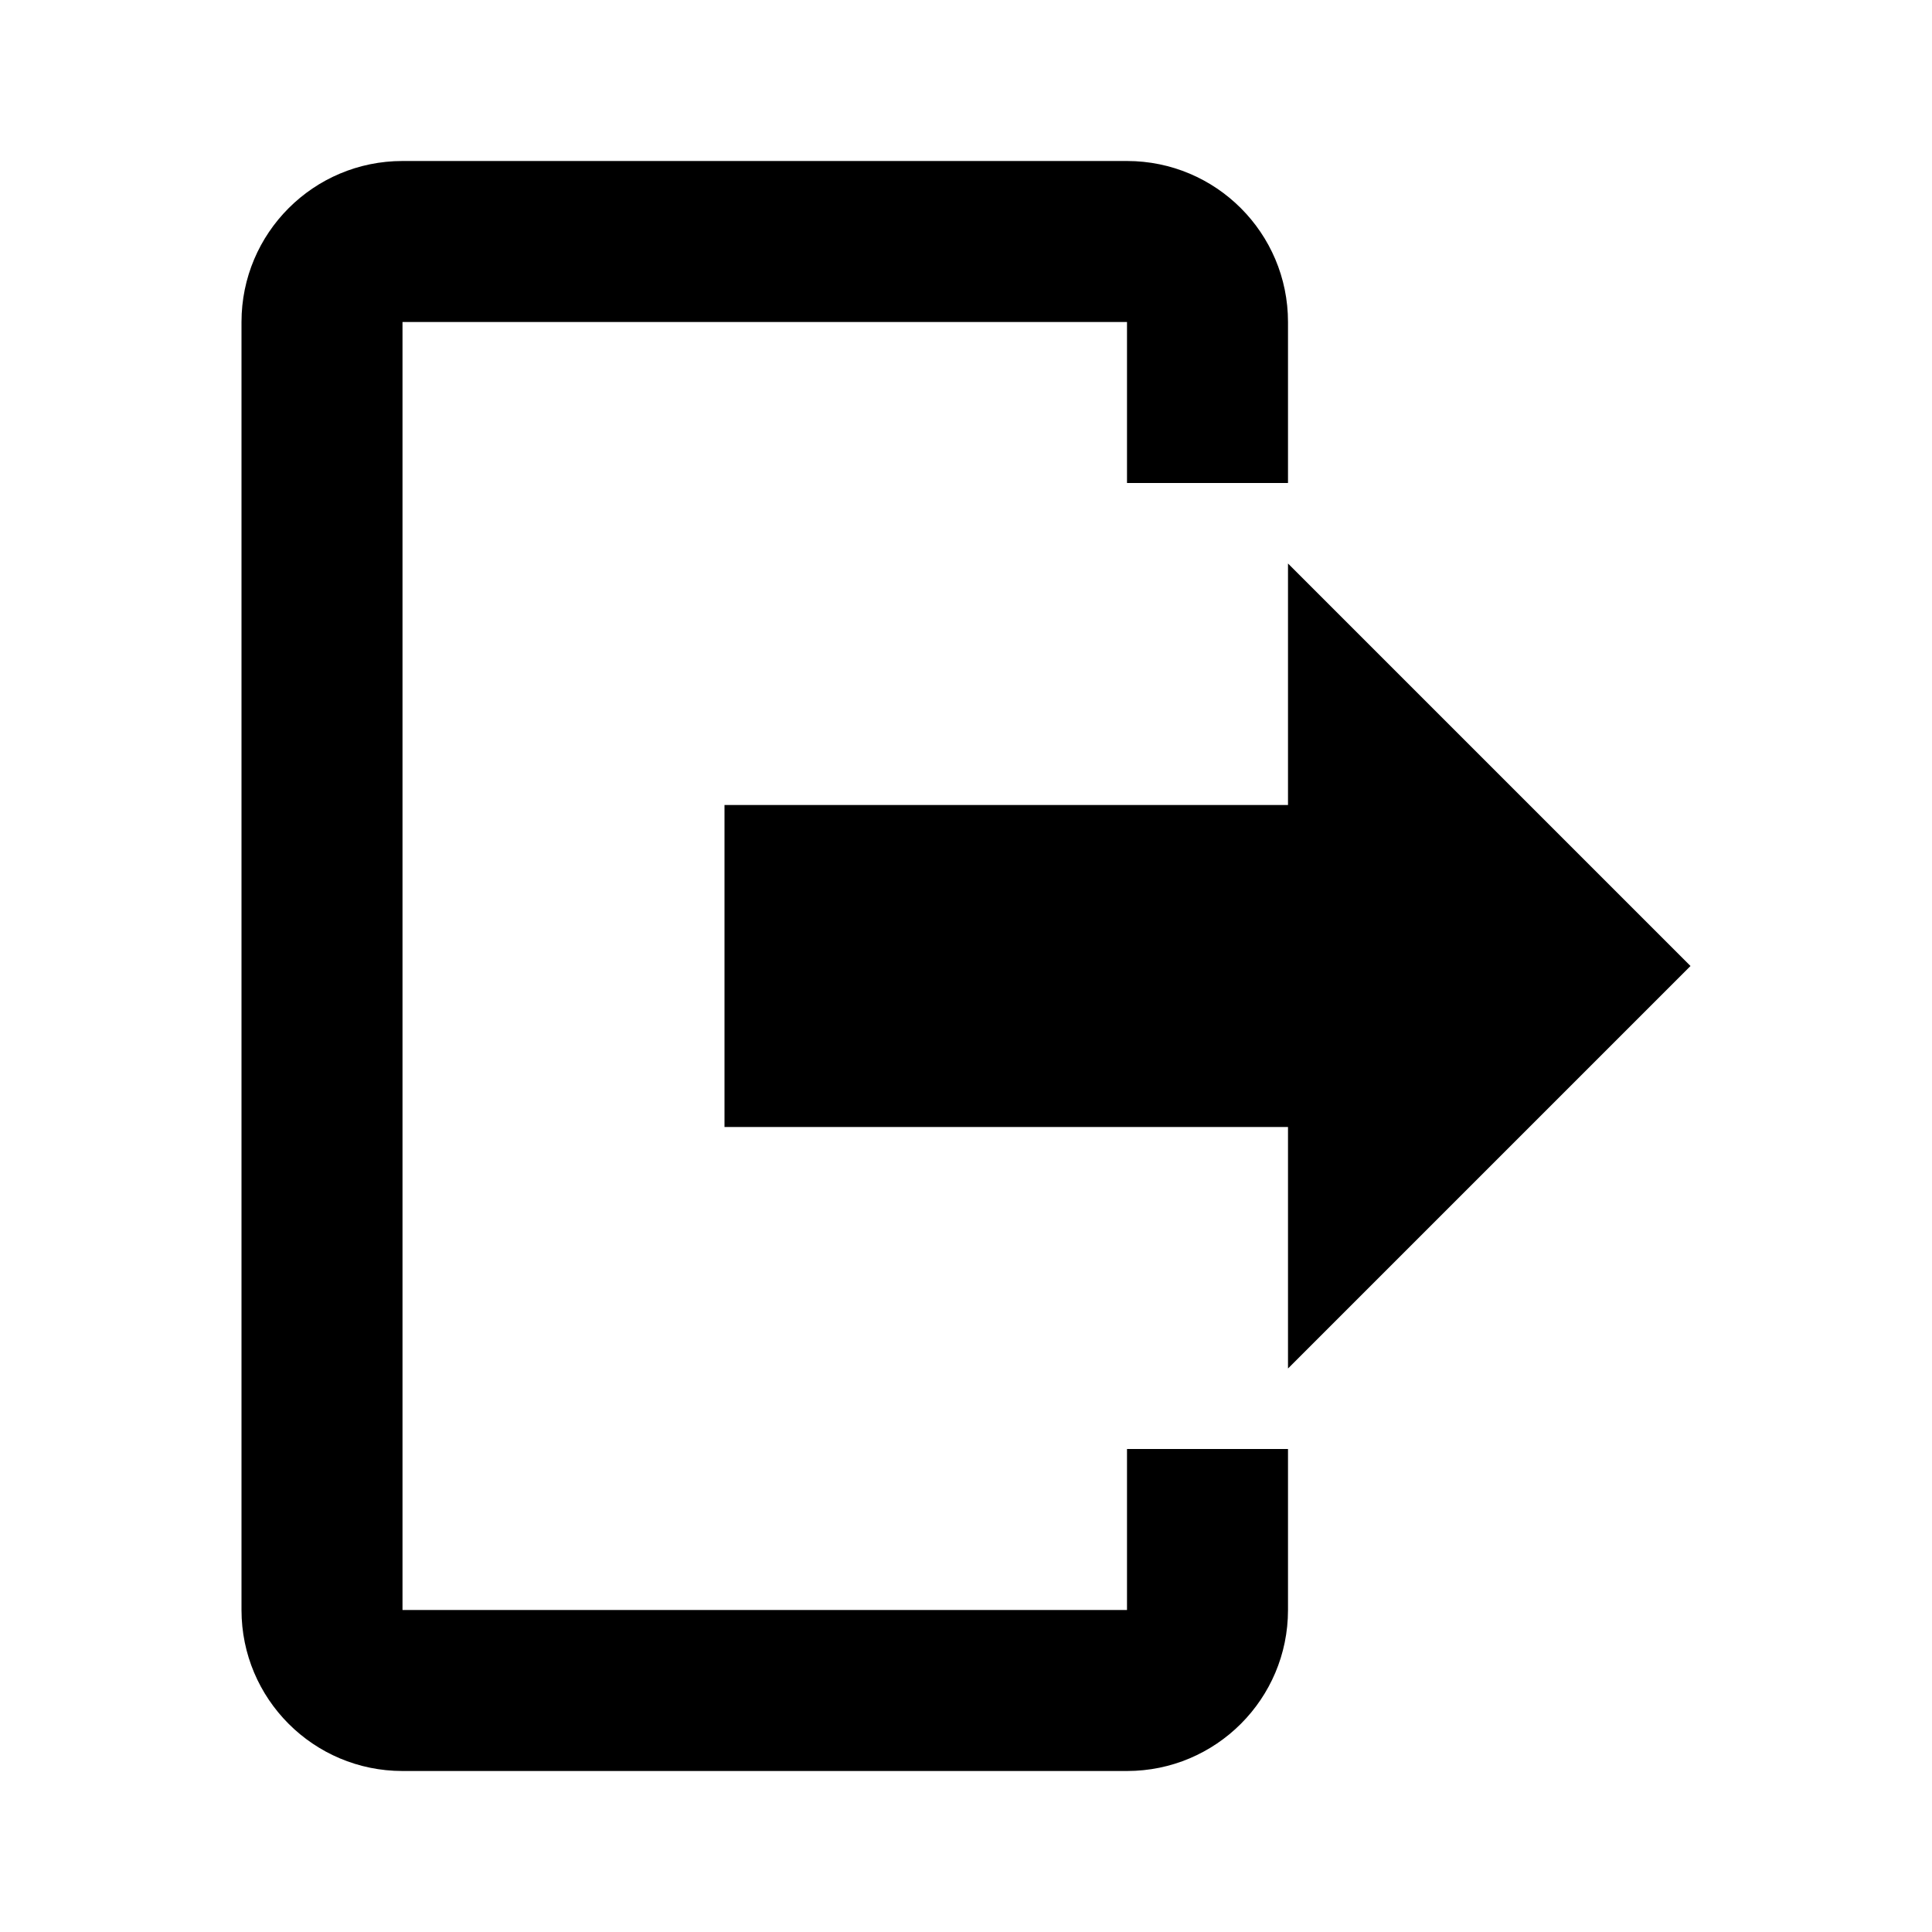
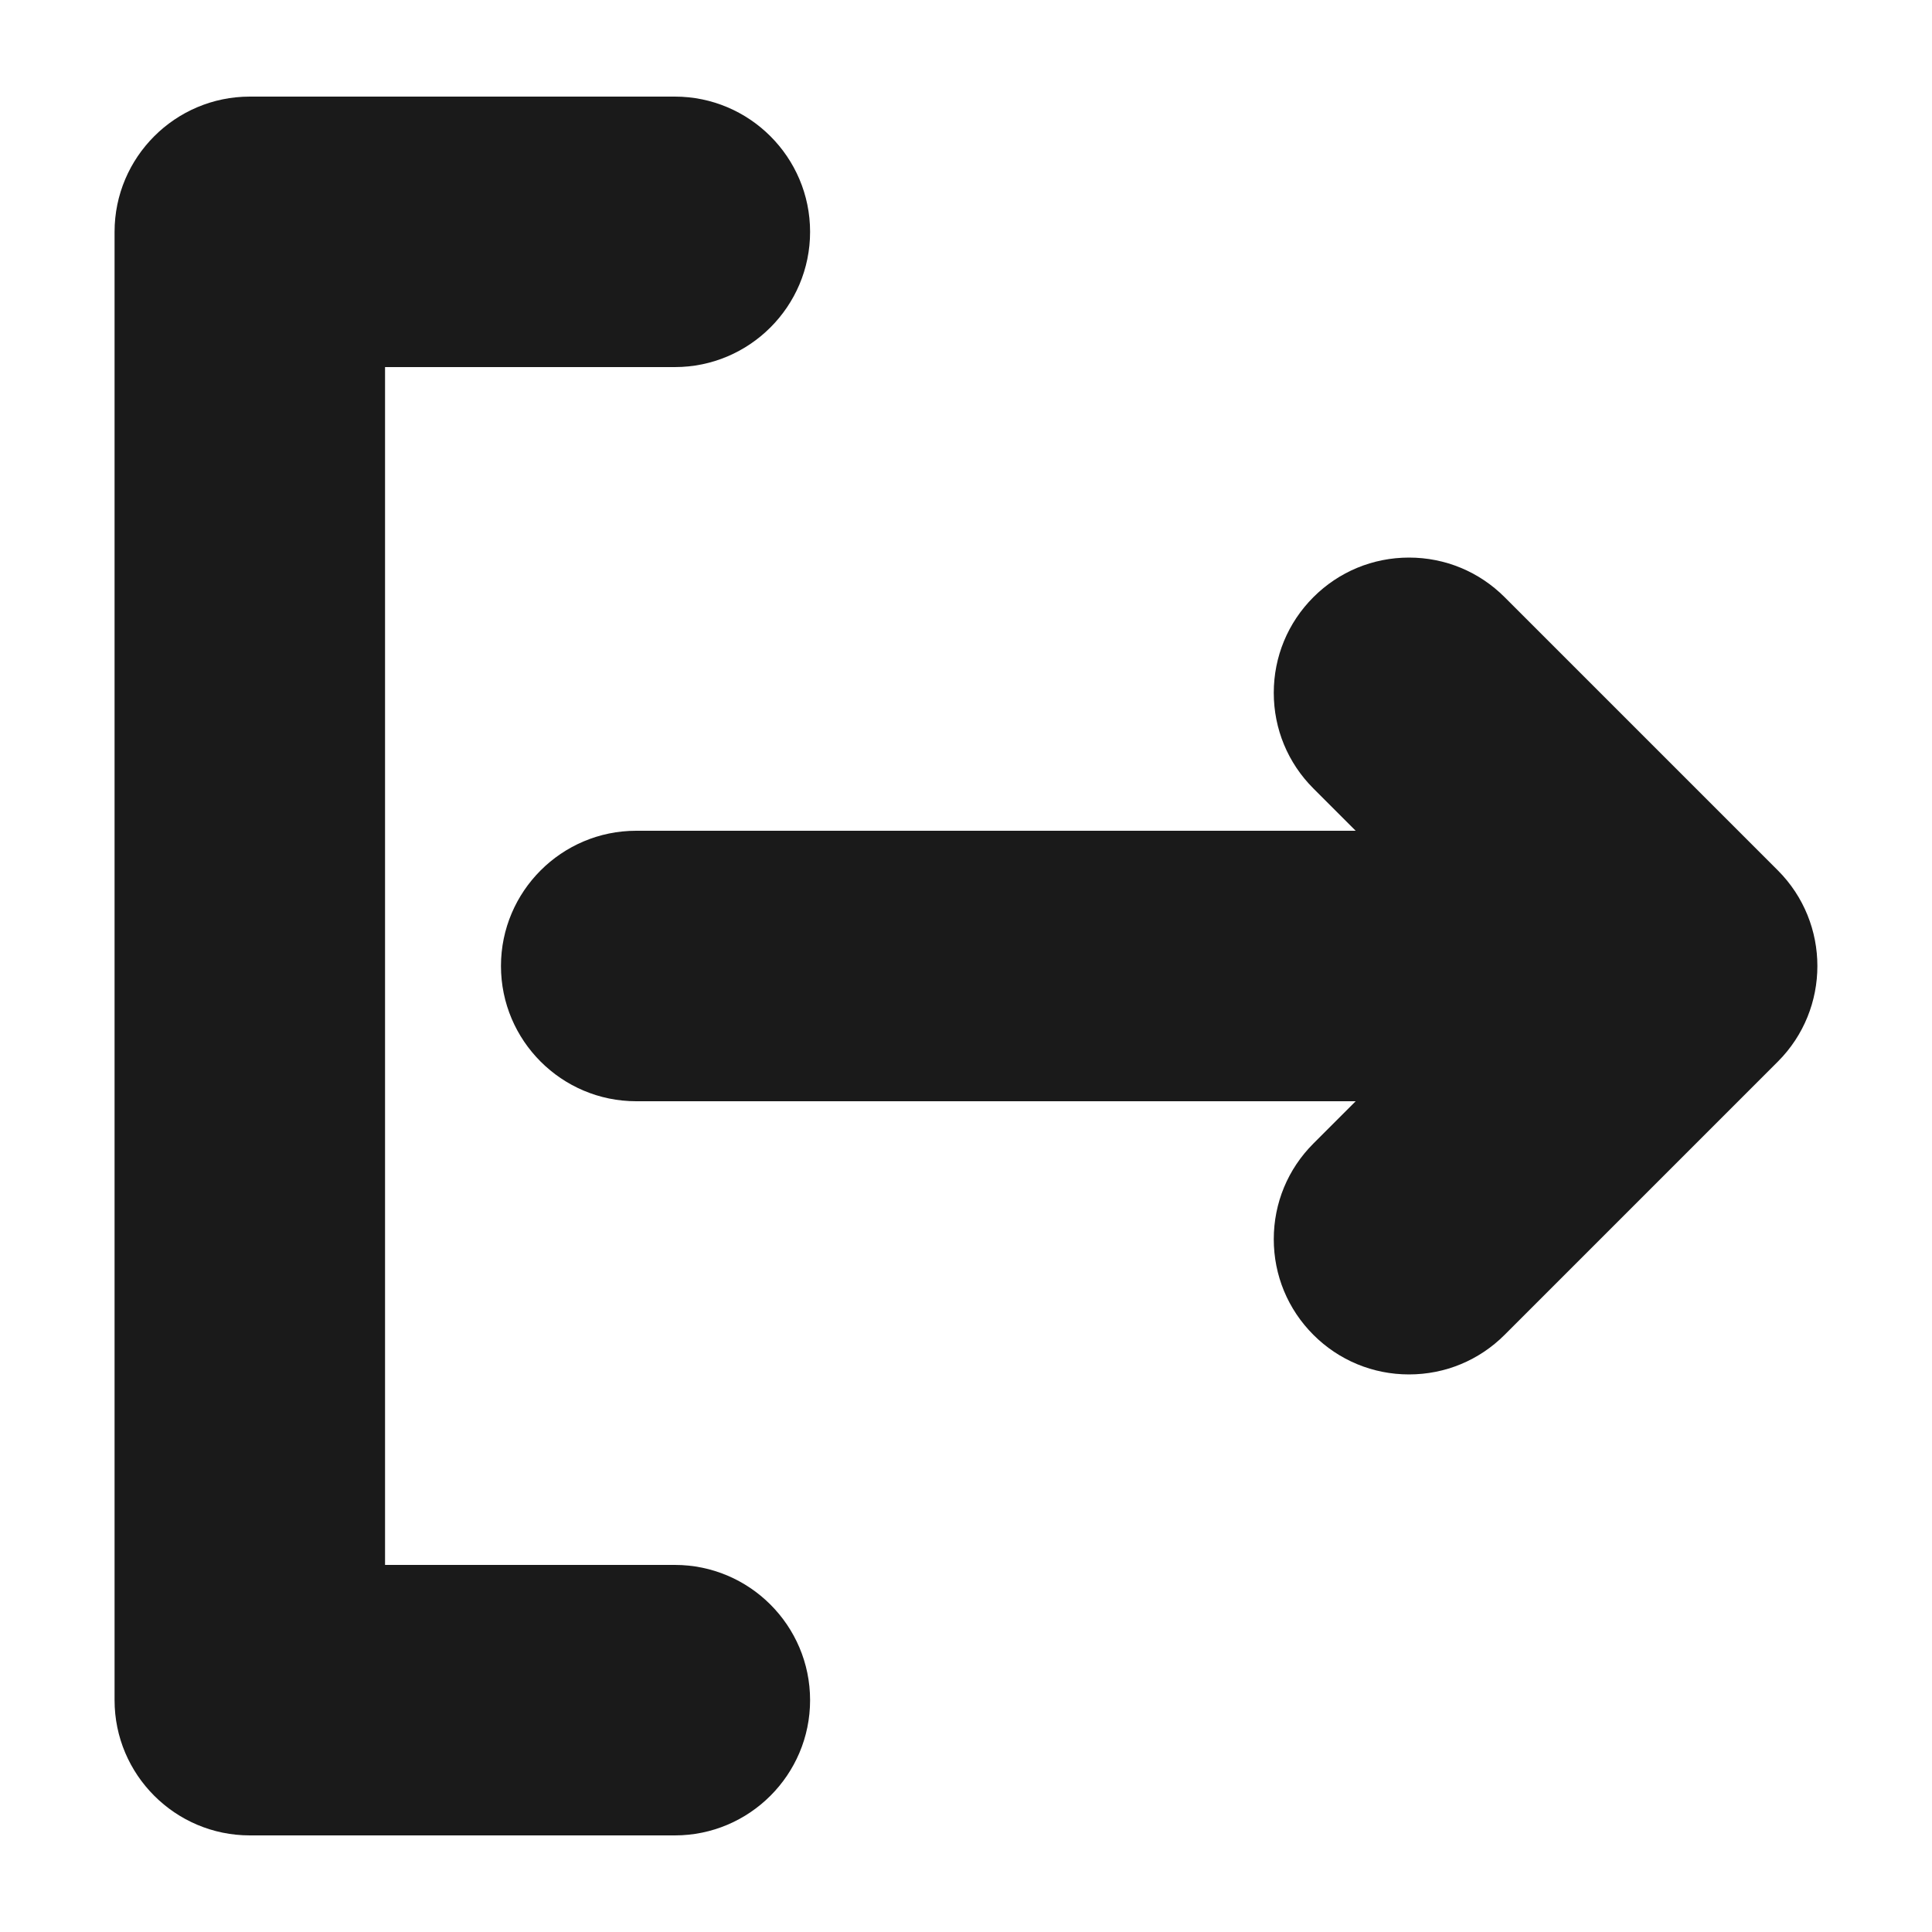
- <svg xmlns="http://www.w3.org/2000/svg" version="1.1" id="mdi-logout" width="24" height="24" viewBox="0 0 24 24">
-   <path d="M16,17V14H9V10H16V7L21,12L16,17M14,2A2,2 0 0,1 16,4V6H14V4H5V20H14V18H16V20A2,2 0 0,1 14,22H5A2,2 0 0,1 3,20V4A2,2 0 0,1 5,2H14Z" />
+ <svg xmlns="http://www.w3.org/2000/svg" height="100px" width="100px" fill="#1a1a1a" version="1.1" x="0px" y="0px" viewBox="0 0 100 100" style="enable-background:new 0 0 100 100;" xml:space="preserve">
+   <path d="M41.93,88c0,3.86-3.14,7-7,7h-22c-3.86,0-7-3.14-7-7V12c0-3.86,3.14-7,7-7h22c3.86,0,7,3.14,7,7s-3.14,7-7,7h-15v62h15  C38.79,81,41.93,84.14,41.93,88z M92.02,45.05L77.88,30.91c-1.32-1.32-3.08-2.05-4.95-2.05s-3.63,0.73-4.95,2.05  c-1.32,1.32-2.05,3.08-2.05,4.95s0.73,3.63,2.05,4.95L70.17,43H32.93c-3.86,0-7,3.14-7,7c0,3.86,3.14,7,7,7h37.24l-2.19,2.19  c-1.32,1.32-2.05,3.08-2.05,4.95c0,1.87,0.73,3.63,2.05,4.95c1.32,1.32,3.08,2.05,4.95,2.05s3.63-0.73,4.95-2.05l14.14-14.14  C94.75,52.22,94.75,47.78,92.02,45.05z" />
</svg>
